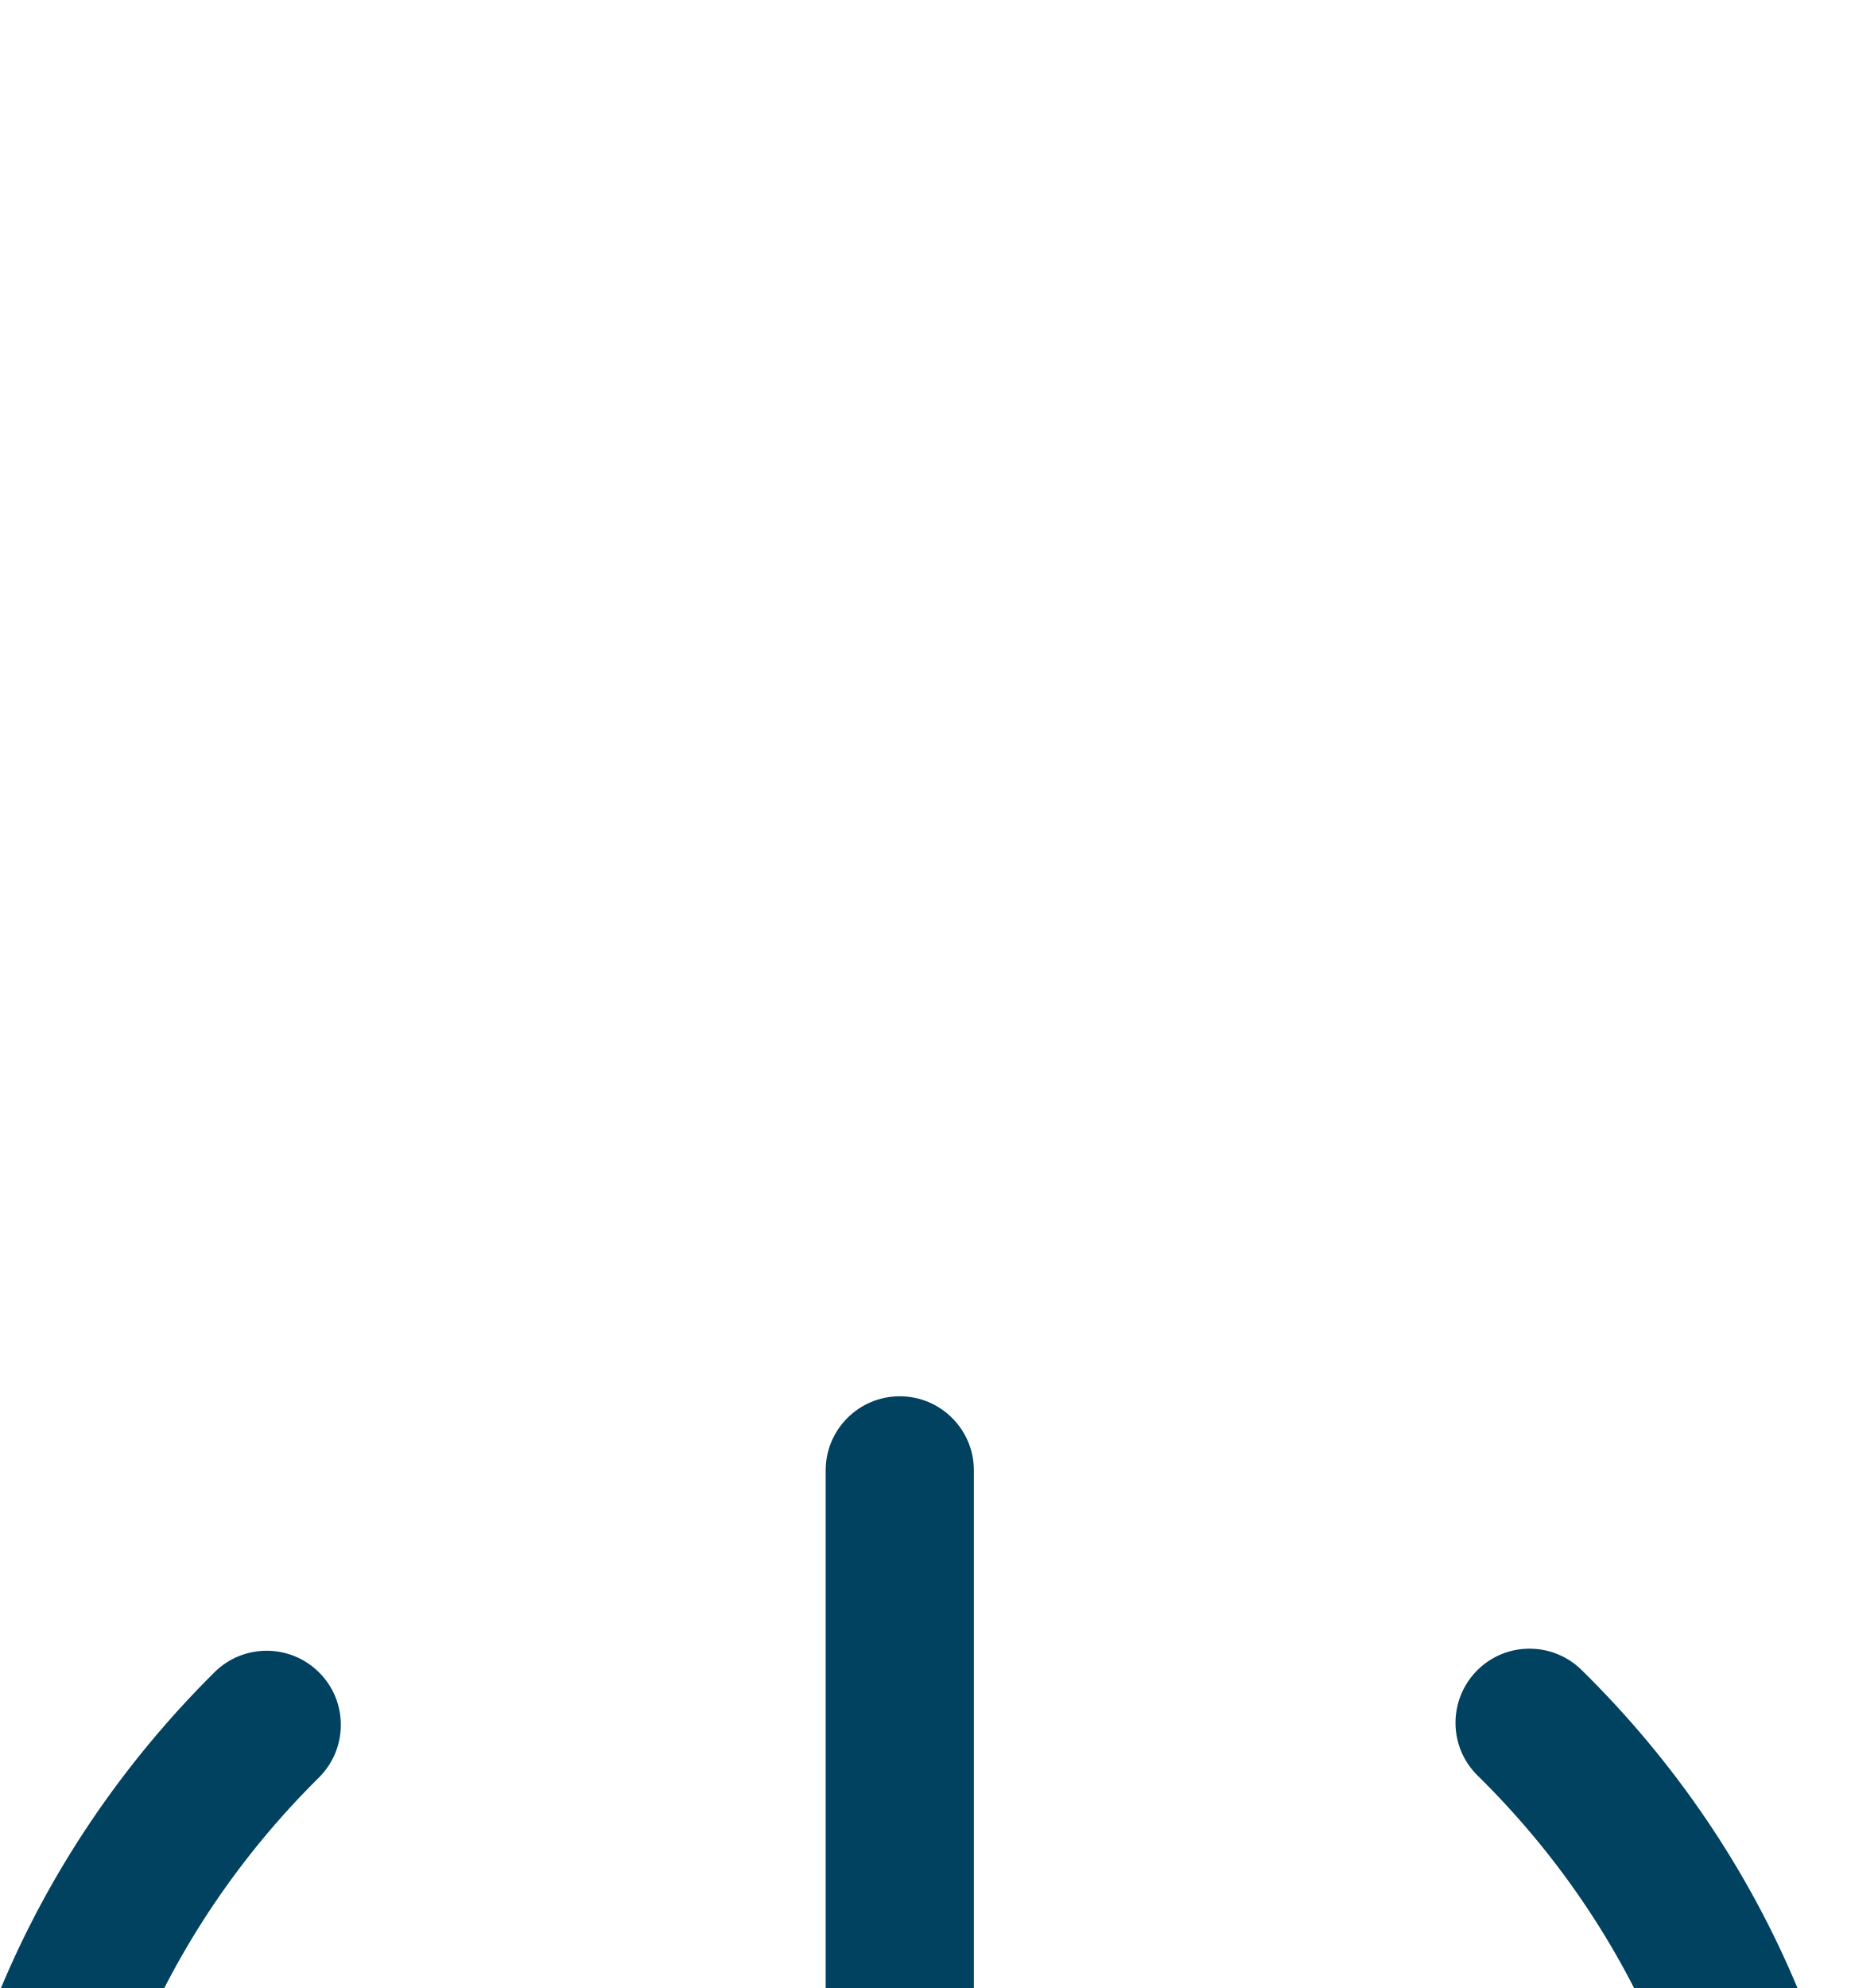
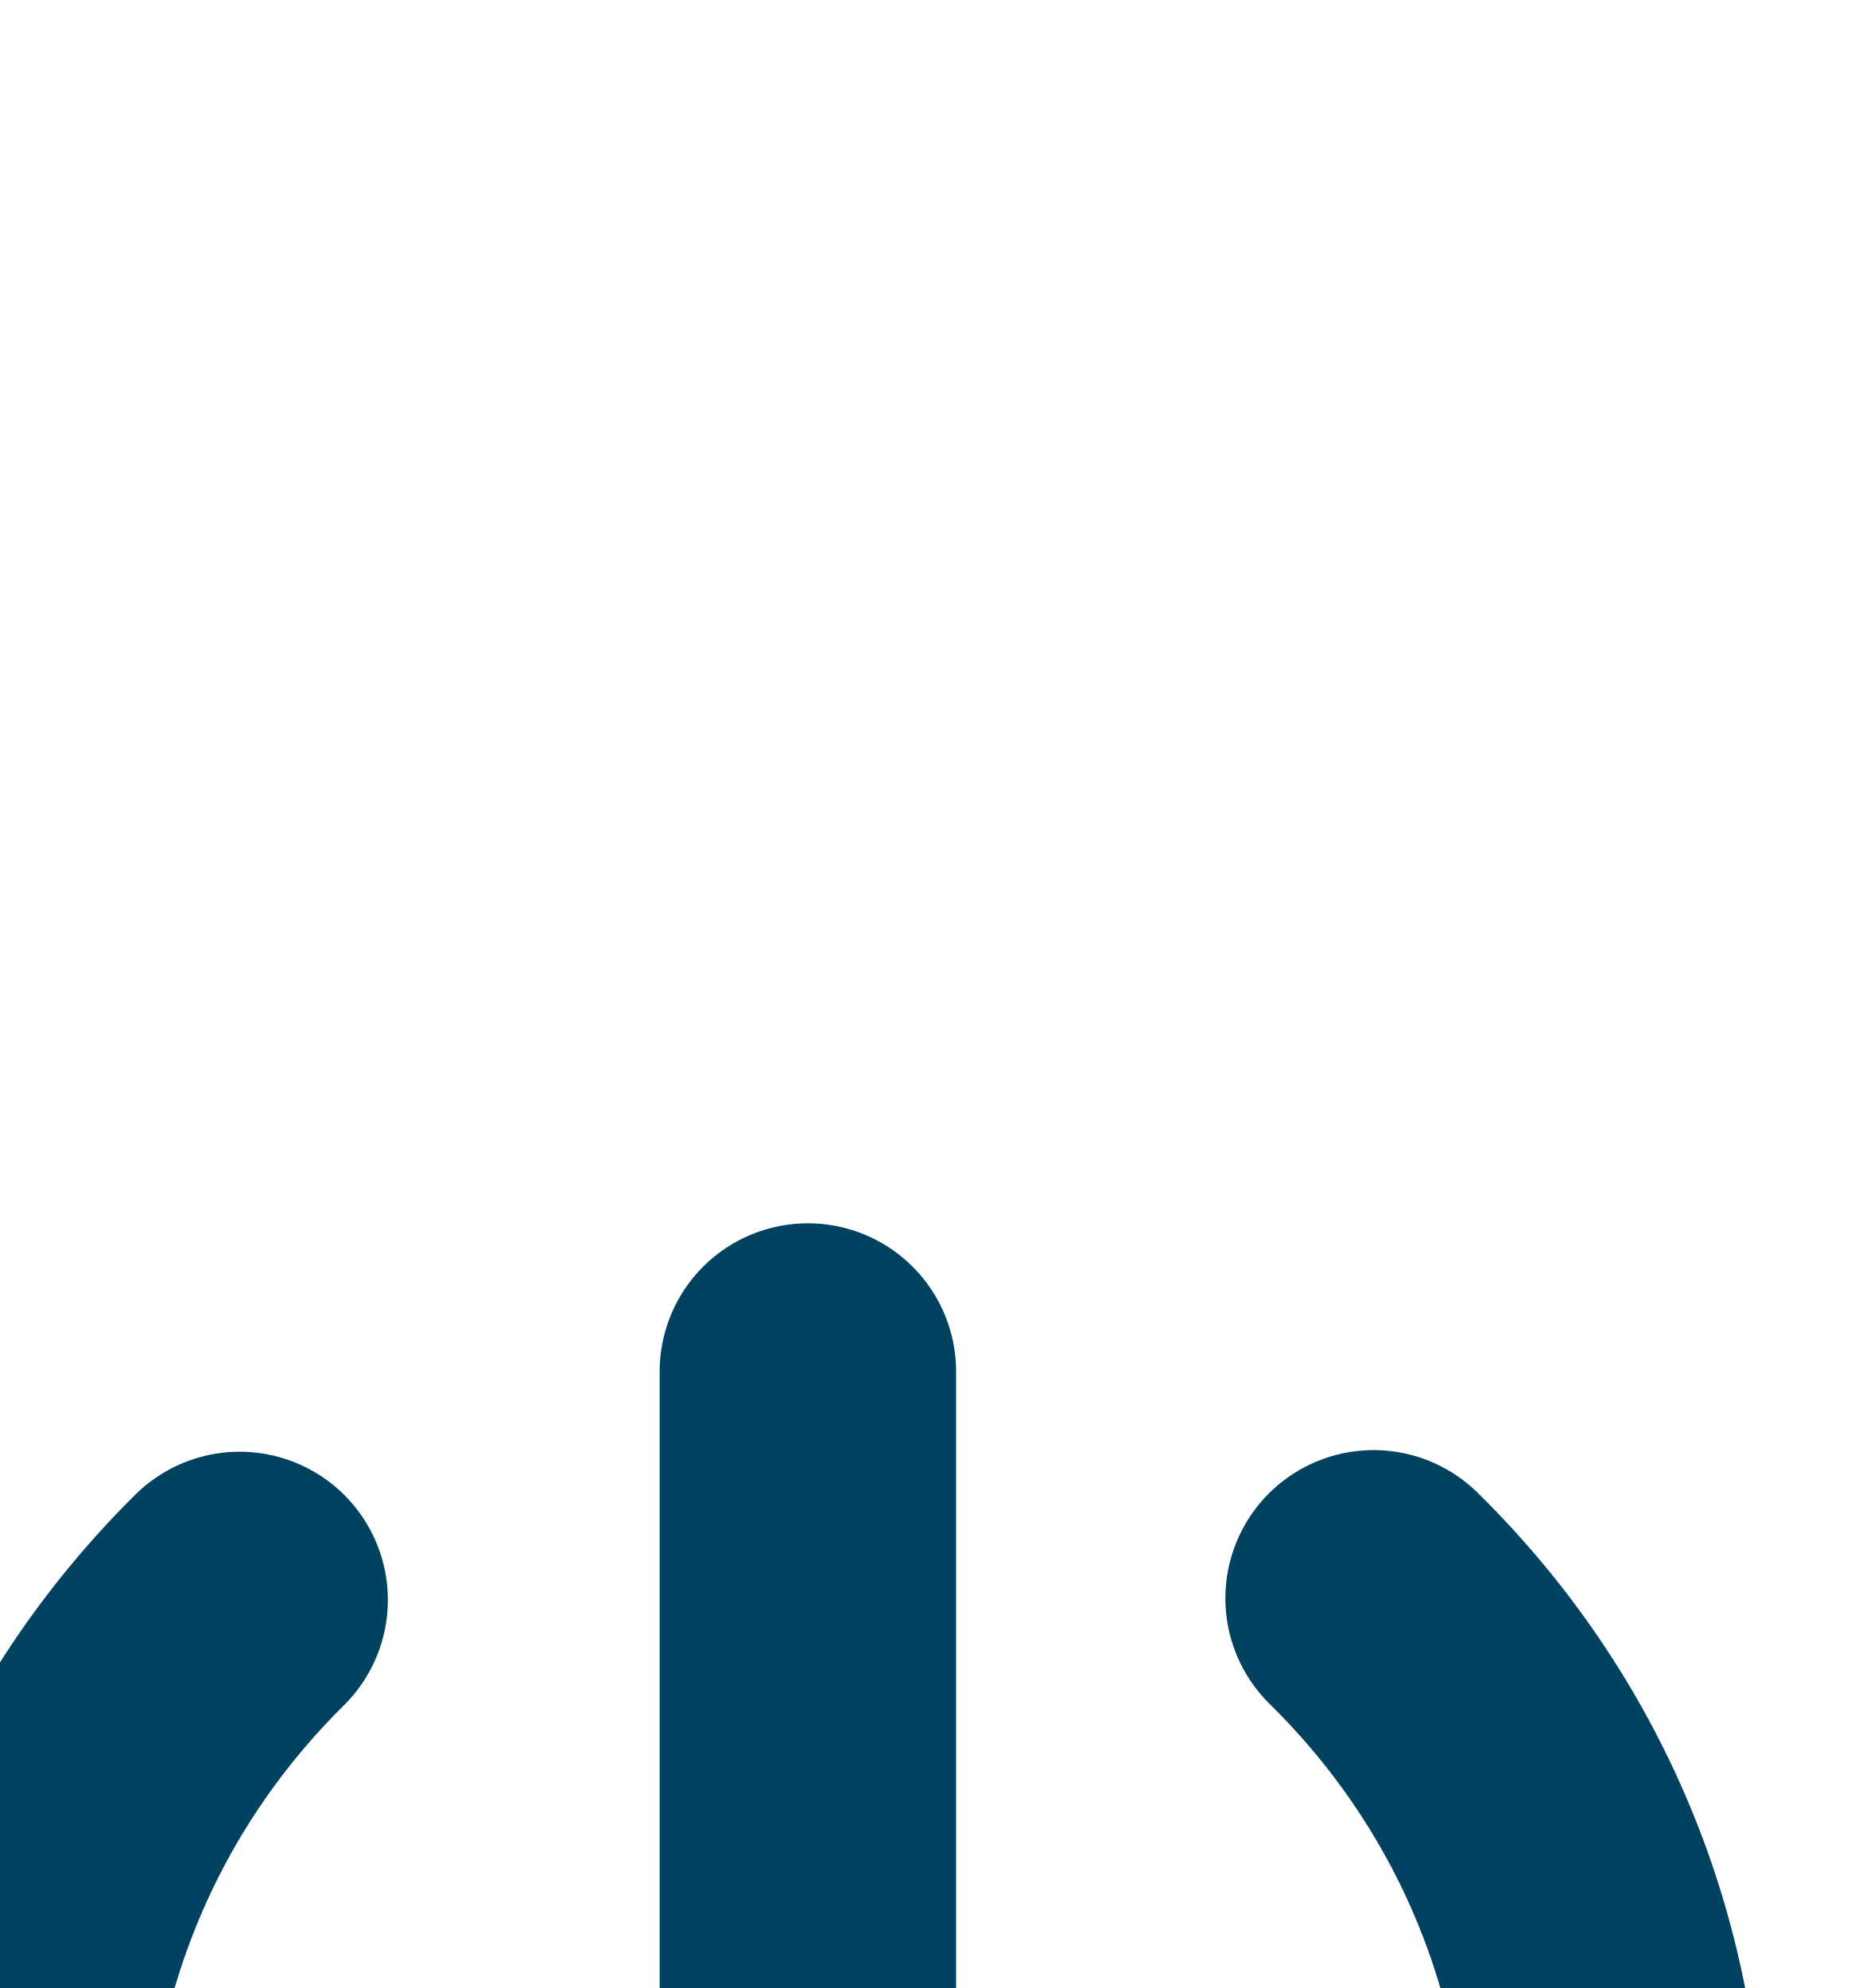
<svg xmlns="http://www.w3.org/2000/svg" version="1.1" id="Ebene_1" x="0px" y="0px" width="12.486px" height="13.412px" viewBox="0 0 12.486 13.412" enable-background="new 0 0 12.486 13.412" xml:space="preserve">
  <g id="Ebene_1_1_" display="none">
-     <path display="inline" fill="#014260" d="M5.74,8.079C5.464,7.71,5.192,7.331,4.905,6.965C4.813,6.848,4.822,6.772,4.9,6.66   c0.5-0.718,1.104-1.322,1.819-1.824c0.127-0.088,0.213-0.103,0.344,0.005c0.354,0.286,0.729,0.552,1.091,0.821   C8.39,5.569,8.617,5.49,8.832,5.385c0.067-0.032,0.13-0.127,0.146-0.203C9.046,4.761,9.1,4.336,9.168,3.915   C9.179,3.854,9.256,3.77,9.314,3.758c0.897-0.186,1.806-0.186,2.708,0.003c0.056,0.013,0.125,0.104,0.135,0.168   c0.07,0.413,0.132,0.828,0.181,1.244c0.021,0.129,0.063,0.203,0.188,0.229c0.021,0.006,0.046,0.013,0.063,0.023   C13.018,5.73,13.374,5.6,13.72,5.26c0.16-0.162,0.378-0.273,0.552-0.426c0.121-0.105,0.205-0.085,0.323-0.003   c0.722,0.502,1.325,1.118,1.837,1.837c0.082,0.118,0.063,0.192-0.021,0.304c-0.256,0.324-0.503,0.654-0.738,0.992   c-0.046,0.063-0.044,0.178-0.024,0.264c0.014,0.088,0.091,0.168,0.104,0.258c0.059,0.367,0.307,0.443,0.623,0.472   c0.323,0.021,0.646,0.083,0.967,0.142c0.061,0.01,0.138,0.076,0.146,0.133c0.188,0.899,0.188,1.809,0.004,2.707   c-0.011,0.063-0.098,0.135-0.159,0.146c-0.413,0.067-0.828,0.133-1.244,0.183c-0.137,0.021-0.215,0.063-0.24,0.198   c-0.018,0.065-0.037,0.14-0.075,0.19c-0.229,0.322-0.14,0.582,0.116,0.854c0.198,0.215,0.354,0.475,0.534,0.703   c0.084,0.104,0.096,0.178,0.021,0.286c-0.517,0.733-1.136,1.354-1.871,1.866c-0.109,0.076-0.188,0.063-0.285-0.02   c-0.323-0.257-0.659-0.494-0.982-0.748c-0.102-0.076-0.178-0.059-0.29-0.029c-0.517,0.119-0.757,0.418-0.742,0.951   c0.006,0.244-0.058,0.494-0.105,0.734c-0.015,0.063-0.1,0.148-0.166,0.165c-0.888,0.175-1.773,0.179-2.663-0.003   c-0.063-0.018-0.146-0.104-0.157-0.171C9.103,16.83,9.054,16.412,8.982,16c-0.021-0.084-0.104-0.174-0.177-0.229   c-0.456-0.315-0.855-0.229-1.229,0.166c-0.154,0.162-0.364,0.271-0.533,0.414c-0.104,0.092-0.182,0.074-0.285,0.004   c-0.729-0.506-1.347-1.125-1.854-1.854c-0.082-0.115-0.072-0.193,0.015-0.309c0.255-0.318,0.503-0.649,0.738-0.986   c0.046-0.064,0.043-0.182,0.029-0.268c-0.021-0.088-0.097-0.168-0.104-0.256c-0.05-0.371-0.302-0.447-0.62-0.472   c-0.313-0.022-0.632-0.078-0.94-0.14c-0.068-0.016-0.163-0.096-0.181-0.155c-0.181-0.896-0.183-1.79,0.001-2.688   c0.018-0.062,0.104-0.137,0.16-0.146C4.415,9.021,4.839,8.97,5.26,8.897C5.335,8.886,5.43,8.823,5.462,8.755   C5.567,8.539,5.646,8.312,5.74,8.079z M10.624,7.996c-1.408-0.001-2.544,1.14-2.542,2.552c0.002,1.396,1.134,2.53,2.536,2.532   c1.401,0.004,2.565-1.158,2.552-2.554C13.157,9.132,12.017,7.998,10.624,7.996z" />
+     <path display="inline" fill="#014260" d="M5.74,8.079C5.464,7.71,5.192,7.331,4.905,6.965C4.813,6.848,4.822,6.772,4.9,6.66   c0.5-0.718,1.104-1.322,1.819-1.824c0.127-0.088,0.213-0.103,0.344,0.005c0.354,0.286,0.729,0.552,1.091,0.821   C8.39,5.569,8.617,5.49,8.832,5.385c0.067-0.032,0.13-0.127,0.146-0.203C9.046,4.761,9.1,4.336,9.168,3.915   C9.179,3.854,9.256,3.77,9.314,3.758c0.896-0.186,1.806-0.186,2.708,0.003c0.056,0.013,0.125,0.104,0.135,0.168   c0.07,0.413,0.132,0.828,0.181,1.244c0.021,0.129,0.063,0.203,0.188,0.229c0.021,0.006,0.046,0.013,0.063,0.023   C13.018,5.73,13.374,5.6,13.72,5.26c0.159-0.162,0.378-0.273,0.552-0.426c0.121-0.105,0.205-0.085,0.323-0.003   c0.722,0.502,1.324,1.118,1.837,1.837c0.082,0.118,0.063,0.192-0.021,0.304c-0.256,0.324-0.503,0.654-0.738,0.992   c-0.046,0.063-0.044,0.178-0.023,0.264c0.014,0.088,0.091,0.168,0.104,0.258c0.06,0.367,0.308,0.443,0.623,0.473   c0.323,0.021,0.646,0.083,0.967,0.143c0.062,0.01,0.139,0.075,0.146,0.133c0.188,0.898,0.188,1.809,0.004,2.707   c-0.011,0.063-0.098,0.135-0.159,0.146c-0.413,0.067-0.828,0.133-1.244,0.183c-0.137,0.021-0.215,0.063-0.239,0.198   c-0.019,0.065-0.037,0.14-0.075,0.19c-0.229,0.322-0.141,0.582,0.116,0.854c0.197,0.215,0.354,0.475,0.533,0.703   c0.084,0.104,0.097,0.178,0.021,0.286c-0.517,0.733-1.136,1.354-1.871,1.866c-0.109,0.076-0.188,0.063-0.285-0.02   c-0.323-0.258-0.659-0.494-0.981-0.748c-0.103-0.076-0.179-0.06-0.29-0.029c-0.518,0.119-0.757,0.418-0.742,0.951   c0.006,0.244-0.059,0.494-0.105,0.733c-0.015,0.063-0.1,0.147-0.166,0.165c-0.888,0.175-1.772,0.18-2.663-0.003   c-0.063-0.019-0.146-0.104-0.156-0.171C9.103,16.83,9.054,16.412,8.982,16c-0.021-0.084-0.104-0.174-0.177-0.229   c-0.456-0.314-0.855-0.229-1.229,0.166c-0.154,0.162-0.364,0.271-0.533,0.414c-0.104,0.092-0.182,0.074-0.285,0.004   c-0.729-0.506-1.347-1.125-1.854-1.854c-0.082-0.115-0.072-0.193,0.015-0.309c0.255-0.318,0.503-0.649,0.738-0.986   c0.046-0.064,0.043-0.182,0.029-0.268c-0.021-0.088-0.098-0.168-0.104-0.256c-0.05-0.371-0.302-0.447-0.62-0.473   c-0.313-0.021-0.632-0.078-0.939-0.141c-0.068-0.016-0.163-0.096-0.182-0.154c-0.181-0.896-0.183-1.79,0.001-2.688   C3.86,9.165,3.946,9.09,4.002,9.081C4.415,9.021,4.839,8.97,5.26,8.897C5.335,8.886,5.43,8.823,5.462,8.755   C5.567,8.539,5.646,8.312,5.74,8.079z M10.624,7.996c-1.408-0.001-2.544,1.14-2.542,2.552c0.002,1.396,1.134,2.53,2.536,2.532   c1.401,0.004,2.565-1.158,2.552-2.554C13.157,9.132,12.017,7.998,10.624,7.996z" />
    <g display="inline">
      <g>
        <g>
-           <path fill="#014260" d="M16.455,17.196c0,0.47-0.383,0.853-0.851,0.853H5.85c-0.472,0-0.854-0.383-0.854-0.853v-3.118      c0-0.47,0.229-0.853,0.5-0.853c0.275,0,0.5,0.383,0.5,0.853v2.118c0,0.47,0.383,0.853,0.854,0.853h7.754      c0.468,0,0.851-0.383,0.851-0.853V5.326c0-0.47-0.383-0.853-0.851-0.853H6.85c-0.472,0-0.854,0.383-0.854,0.853v2.042      c0,0.468-0.225,0.852-0.5,0.852c-0.271,0-0.5-0.384-0.5-0.852V4.326c0-0.47,0.383-0.853,0.854-0.853h9.754      c0.468,0,0.851,0.383,0.851,0.853V17.196z" />
+           <path fill="#014260" d="M16.455,17.196c0,0.47-0.383,0.853-0.851,0.853H5.85c-0.473,0-0.854-0.383-0.854-0.853v-3.118      c0-0.47,0.229-0.853,0.5-0.853c0.275,0,0.5,0.383,0.5,0.853v2.118c0,0.47,0.383,0.853,0.854,0.853h7.754      c0.468,0,0.851-0.383,0.851-0.853V5.326c0-0.47-0.383-0.853-0.851-0.853H6.85c-0.473,0-0.854,0.383-0.854,0.853v2.042      c0,0.468-0.225,0.852-0.5,0.852c-0.271,0-0.5-0.384-0.5-0.852V4.326c0-0.47,0.383-0.853,0.854-0.853h9.754      c0.468,0,0.851,0.383,0.851,0.853V17.196z" />
        </g>
      </g>
    </g>
    <g id="Pfeil_25" display="inline">
      <g>
        <g>
          <g>
-             <path fill="#014260" d="M14.478,10.463c0-0.468-0.383-0.853-0.854-0.853H10.84c-0.468,0-0.851-0.383-0.851-0.853v-1.63       c0-0.468-0.332-0.66-0.736-0.426l-6.146,3.545c-0.405,0.232-0.405,0.613,0,0.85l6.146,3.545       c0.404,0.232,0.736,0.041,0.736-0.427v-1.633c0-0.47,0.383-0.853,0.851-0.853h2.786c0.471,0,0.854-0.383,0.854-0.853       L14.478,10.463L14.478,10.463z" />
+             <path fill="#014260" d="M14.478,10.463c0-0.468-0.383-0.853-0.854-0.853H10.84c-0.468,0-0.851-0.383-0.851-0.854v-1.63       c0-0.468-0.332-0.66-0.736-0.426l-6.146,3.545c-0.405,0.231-0.405,0.612,0,0.851l6.146,3.545       c0.404,0.231,0.736,0.041,0.736-0.428v-1.633c0-0.471,0.383-0.854,0.851-0.854h2.786c0.472,0,0.854-0.383,0.854-0.853       L14.478,10.463L14.478,10.463z" />
          </g>
        </g>
      </g>
    </g>
  </g>
  <g>
    <g>
-       <path fill="#004260" d="M6.068,22.517c-3.622,0-6.568-2.946-6.568-6.568c0-1.765,0.692-3.422,1.948-4.668    c0.196-0.194,0.513-0.192,0.707,0.004c0.194,0.195,0.193,0.512-0.003,0.707C1.086,13.047,0.5,14.452,0.5,15.948    c0,3.07,2.498,5.568,5.568,5.568c1.483,0,2.88-0.58,3.932-1.633c1.053-1.053,1.632-2.45,1.632-3.936    c0-1.505-0.59-2.914-1.662-3.968c-0.197-0.193-0.199-0.51-0.006-0.707s0.51-0.199,0.707-0.006    c1.265,1.243,1.961,2.905,1.961,4.681c0.001,1.752-0.683,3.4-1.924,4.643S7.819,22.517,6.068,22.517z" />
+       <path fill="none" stroke="#014260" stroke-width="2" stroke-linecap="round" stroke-miterlimit="10" d="M9.268,10.783    c1.049,1.031,1.629,2.414,1.629,3.886c0.001,3.007-2.443,5.451-5.448,5.451C2.443,20.12,0,17.673,0,14.669    c0-1.466,0.575-2.844,1.617-3.875" />
+       <path fill="none" stroke="#014260" stroke-width="2" stroke-linecap="round" stroke-miterlimit="10" d="M9.268,10.783" />
+       <path fill="none" stroke="#014260" stroke-width="2" stroke-linecap="round" stroke-miterlimit="10" d="M1.613,10.794" />
    </g>
    <g>
-       <path fill="none" stroke="#004260" stroke-linecap="round" stroke-miterlimit="10" d="M10.32,11.624" />
-     </g>
-     <g>
-       <path fill="none" stroke="#004260" stroke-linecap="round" stroke-miterlimit="10" d="M1.8,11.636" />
-     </g>
-   </g>
-   <g>
-     <g>
-       <path fill="#004260" d="M6.071,16.171c-0.276,0-0.5-0.224-0.5-0.5V9.92c0-0.276,0.224-0.5,0.5-0.5s0.5,0.224,0.5,0.5v5.751    C6.571,15.947,6.347,16.171,6.071,16.171z" />
+       <path fill="none" stroke="#014260" stroke-width="2" stroke-linecap="round" stroke-miterlimit="10" d="M5.451,9.253v5.166" />
    </g>
  </g>
</svg>
